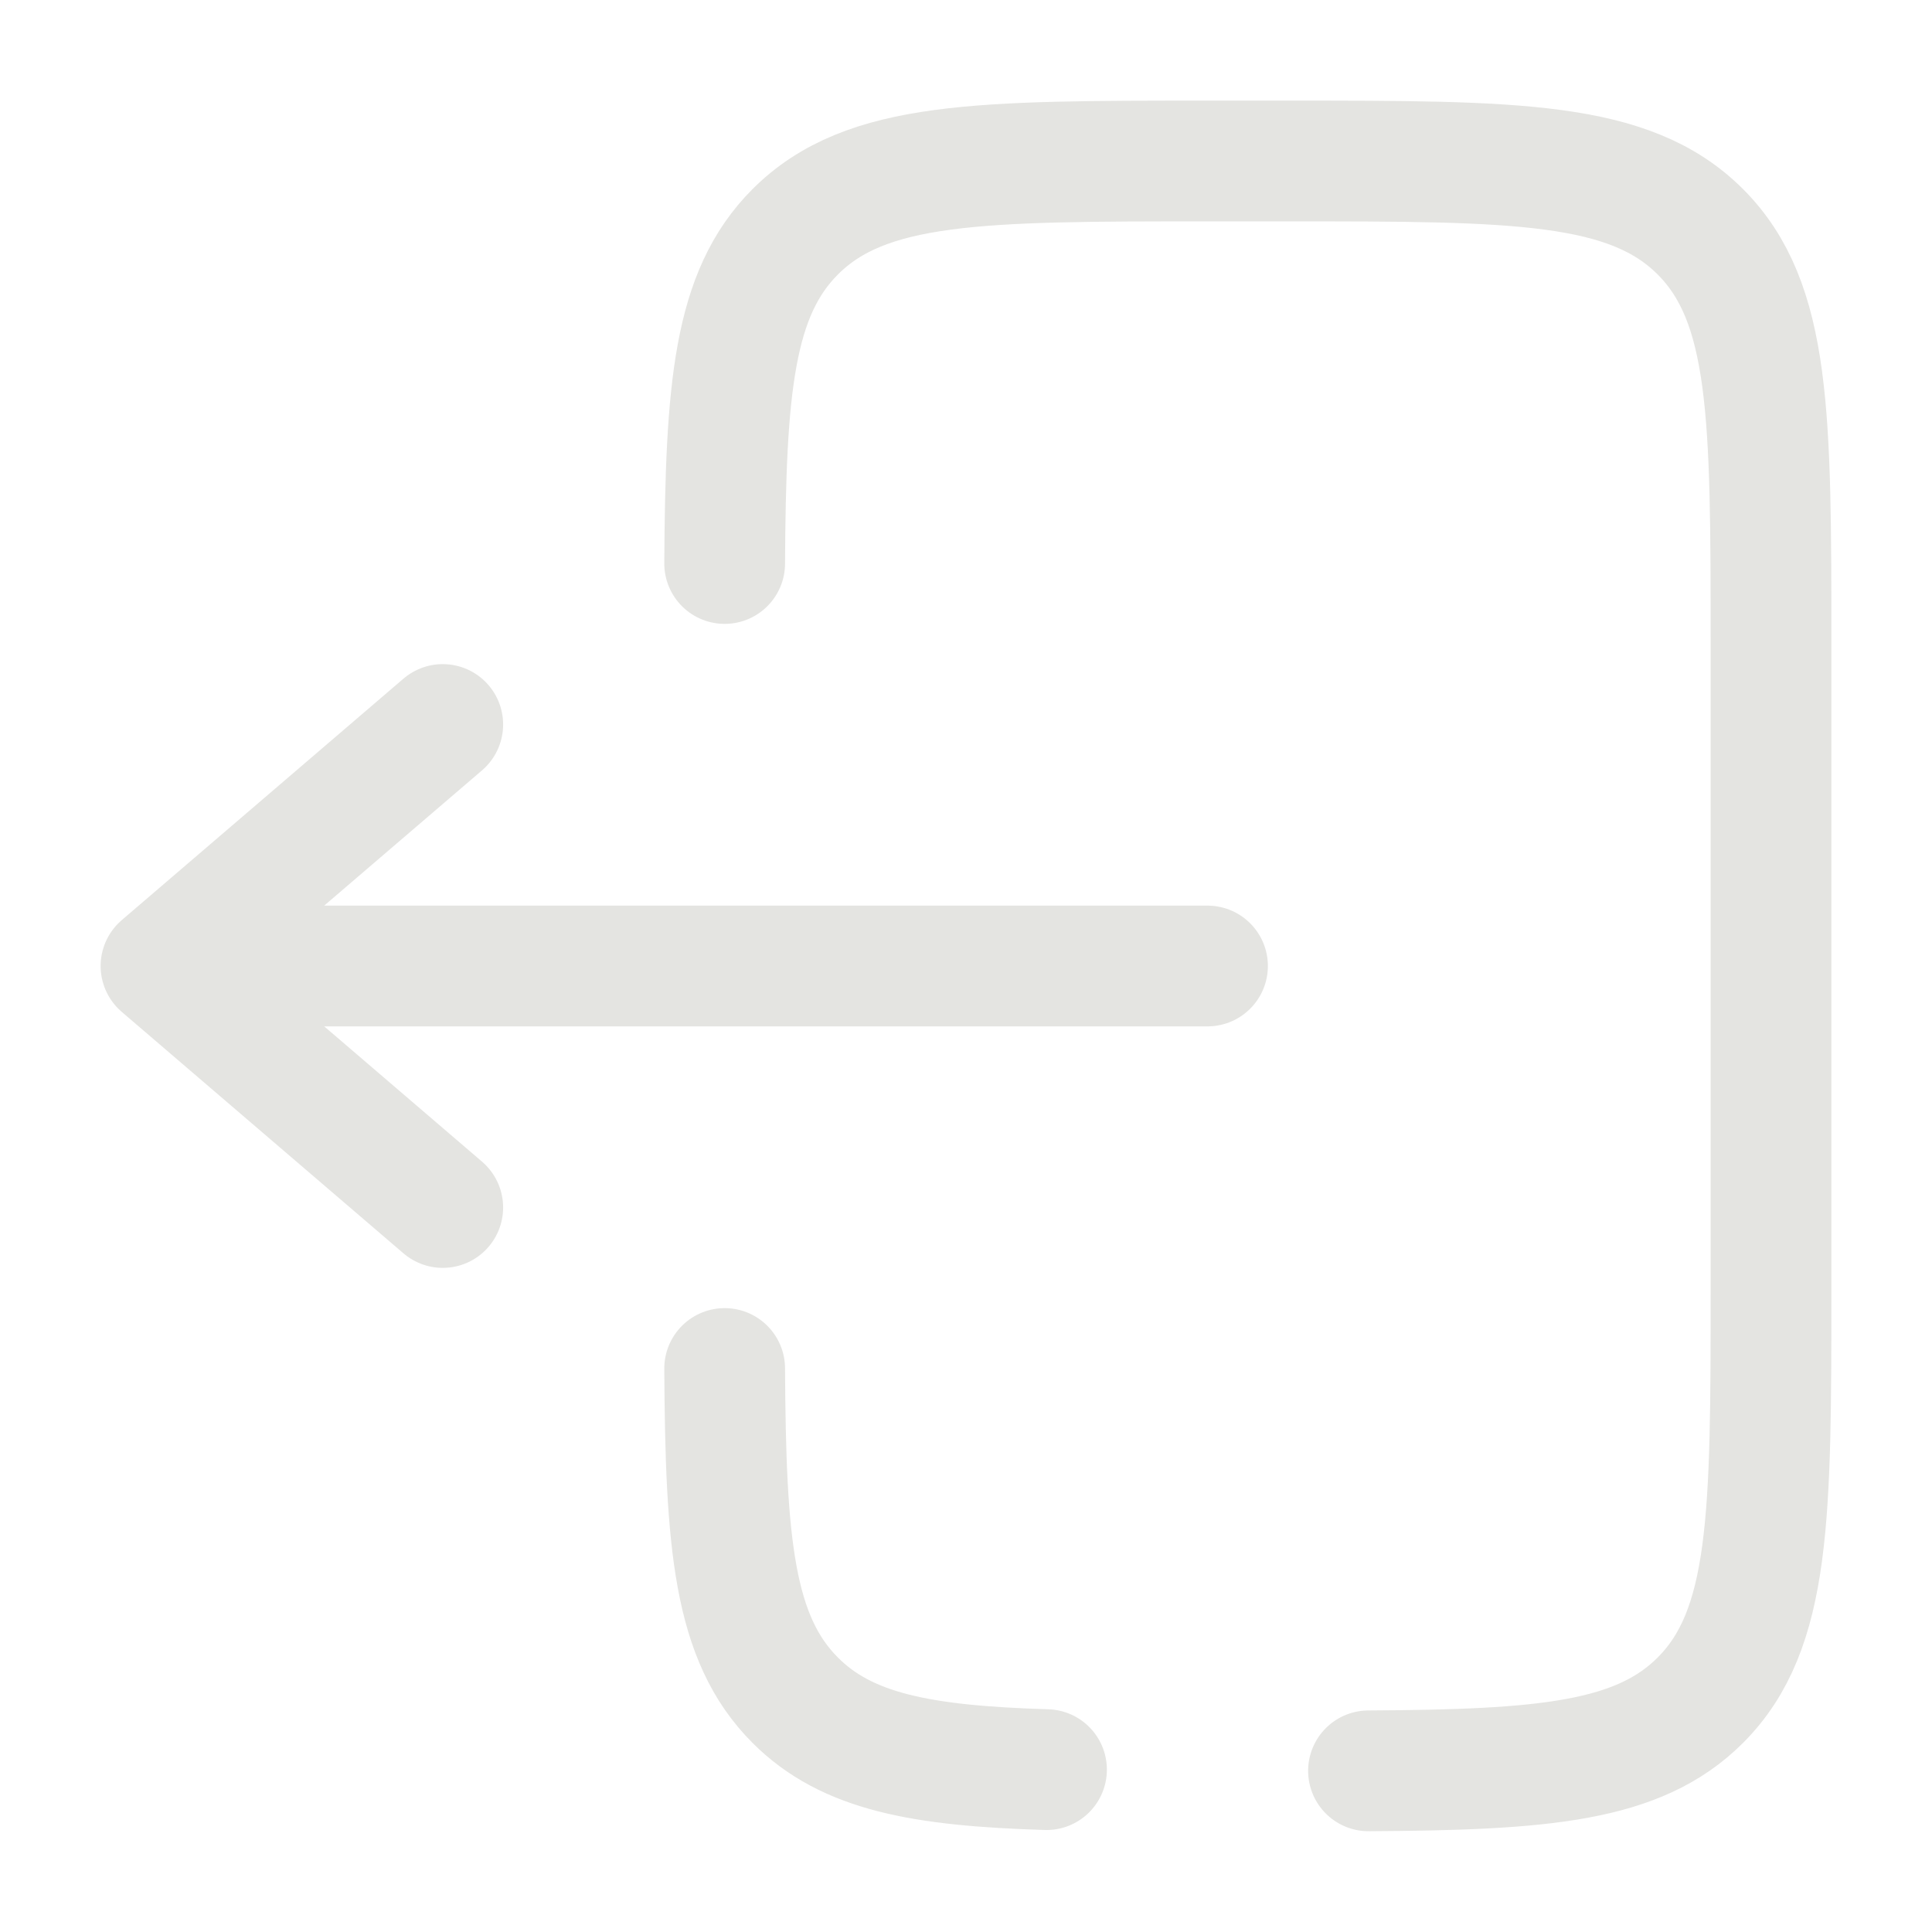
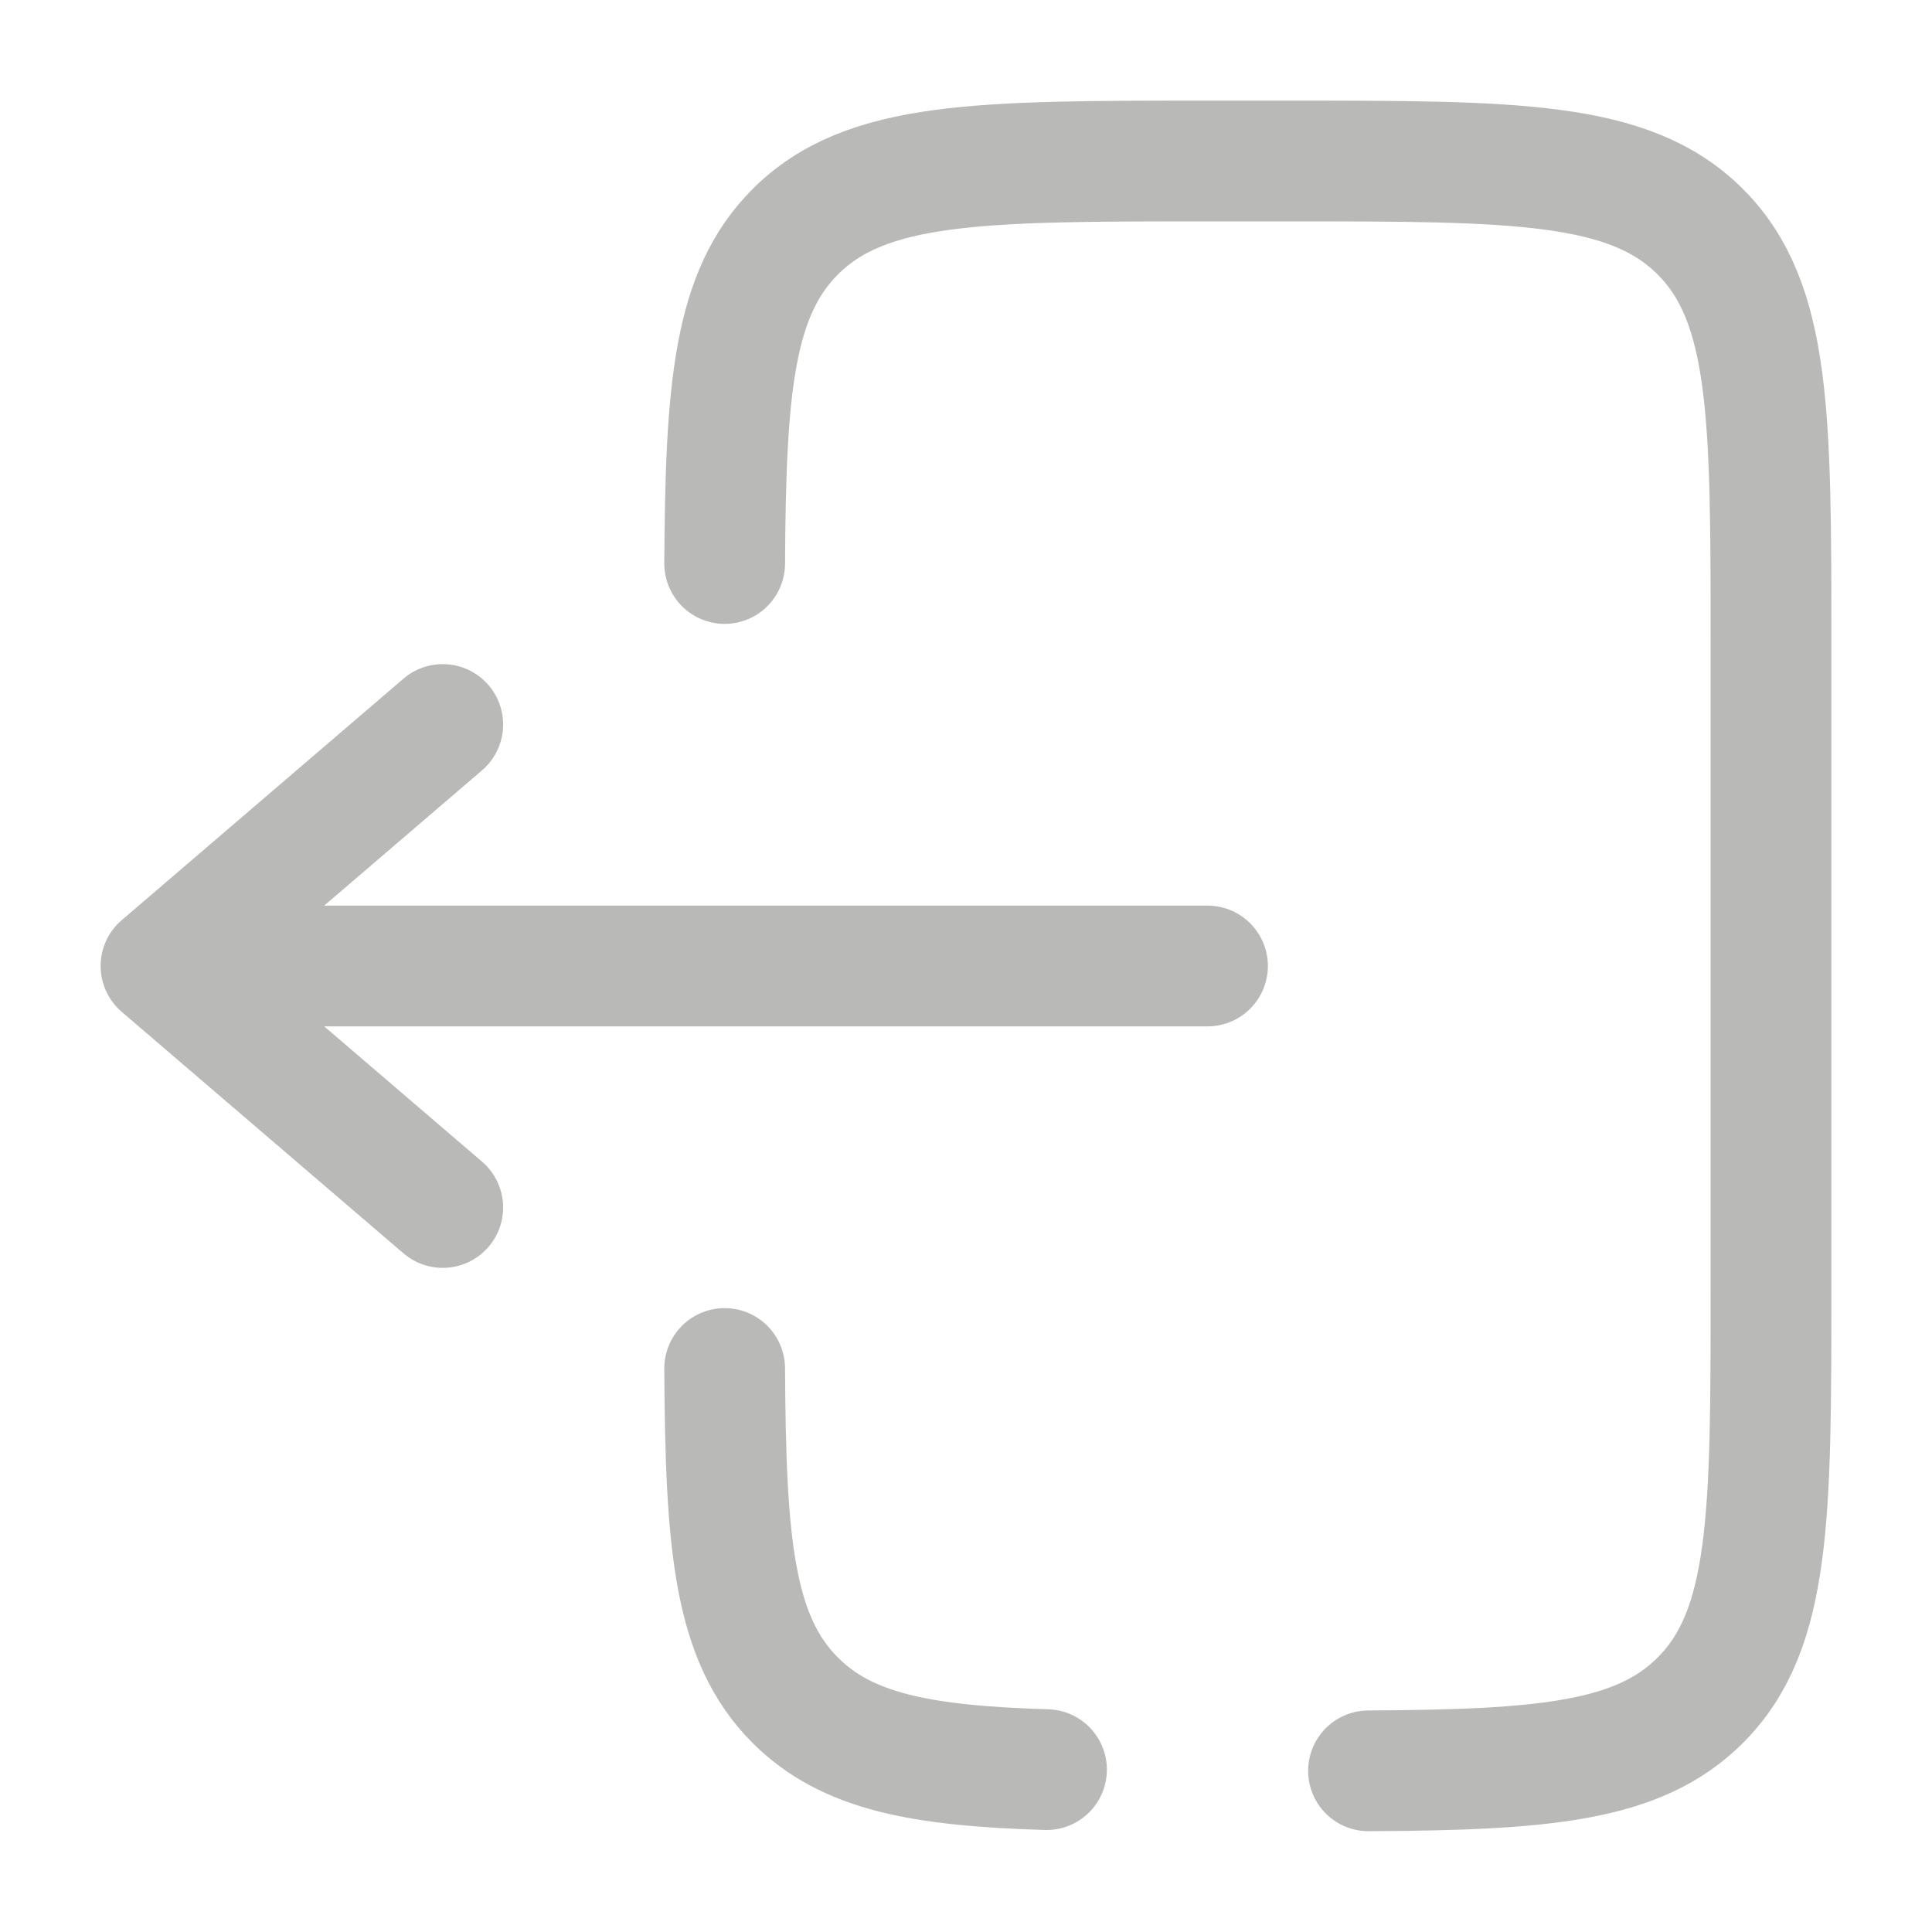
<svg xmlns="http://www.w3.org/2000/svg" width="256px" height="256px" viewBox="0 0 24 24" fill="none">
  <g id="SVGRepo_bgCarrier" stroke-width="0" />
  <g id="SVGRepo_tracerCarrier" stroke-linecap="round" stroke-linejoin="round">
  </g>
  <g id="SVGRepo_iconCarrier">
-     <path d="M15 12L2 12M2 12L5.5 9M2 12L5.5 15" stroke="#e4e4e1" stroke-width="1.5" stroke-linecap="round" stroke-linejoin="round">
+     <path d="M15 12L2 12M2 12L5.5 9M2 12L5.5 15" stroke="#b9bab7" stroke-width="1.5" stroke-linecap="round" stroke-linejoin="round">
    </path>
-     <path d="M9.002 7C9.014 4.825 9.111 3.647 9.879 2.879C10.758 2 12.172 2 15 2L16 2C18.829 2 20.243 2 21.122 2.879C22 3.757 22 5.172 22 8L22 16C22 18.828 22 20.243 21.122 21.121C20.353 21.89 19.175 21.986 17 21.998M9.002 17C9.014 19.175 9.111 20.353 9.879 21.121C10.52 21.763 11.447 21.936 13 21.983" stroke="#e4e4e1" stroke-width="1.5" stroke-linecap="round">
+     <path d="M9.002 7C9.014 4.825 9.111 3.647 9.879 2.879C10.758 2 12.172 2 15 2L16 2C18.829 2 20.243 2 21.122 2.879C22 3.757 22 5.172 22 8L22 16C22 18.828 22 20.243 21.122 21.121C20.353 21.89 19.175 21.986 17 21.998M9.002 17C9.014 19.175 9.111 20.353 9.879 21.121C10.52 21.763 11.447 21.936 13 21.983" stroke="#b9bab7" stroke-width="1.5" stroke-linecap="round">
    </path>
  </g>
</svg>
